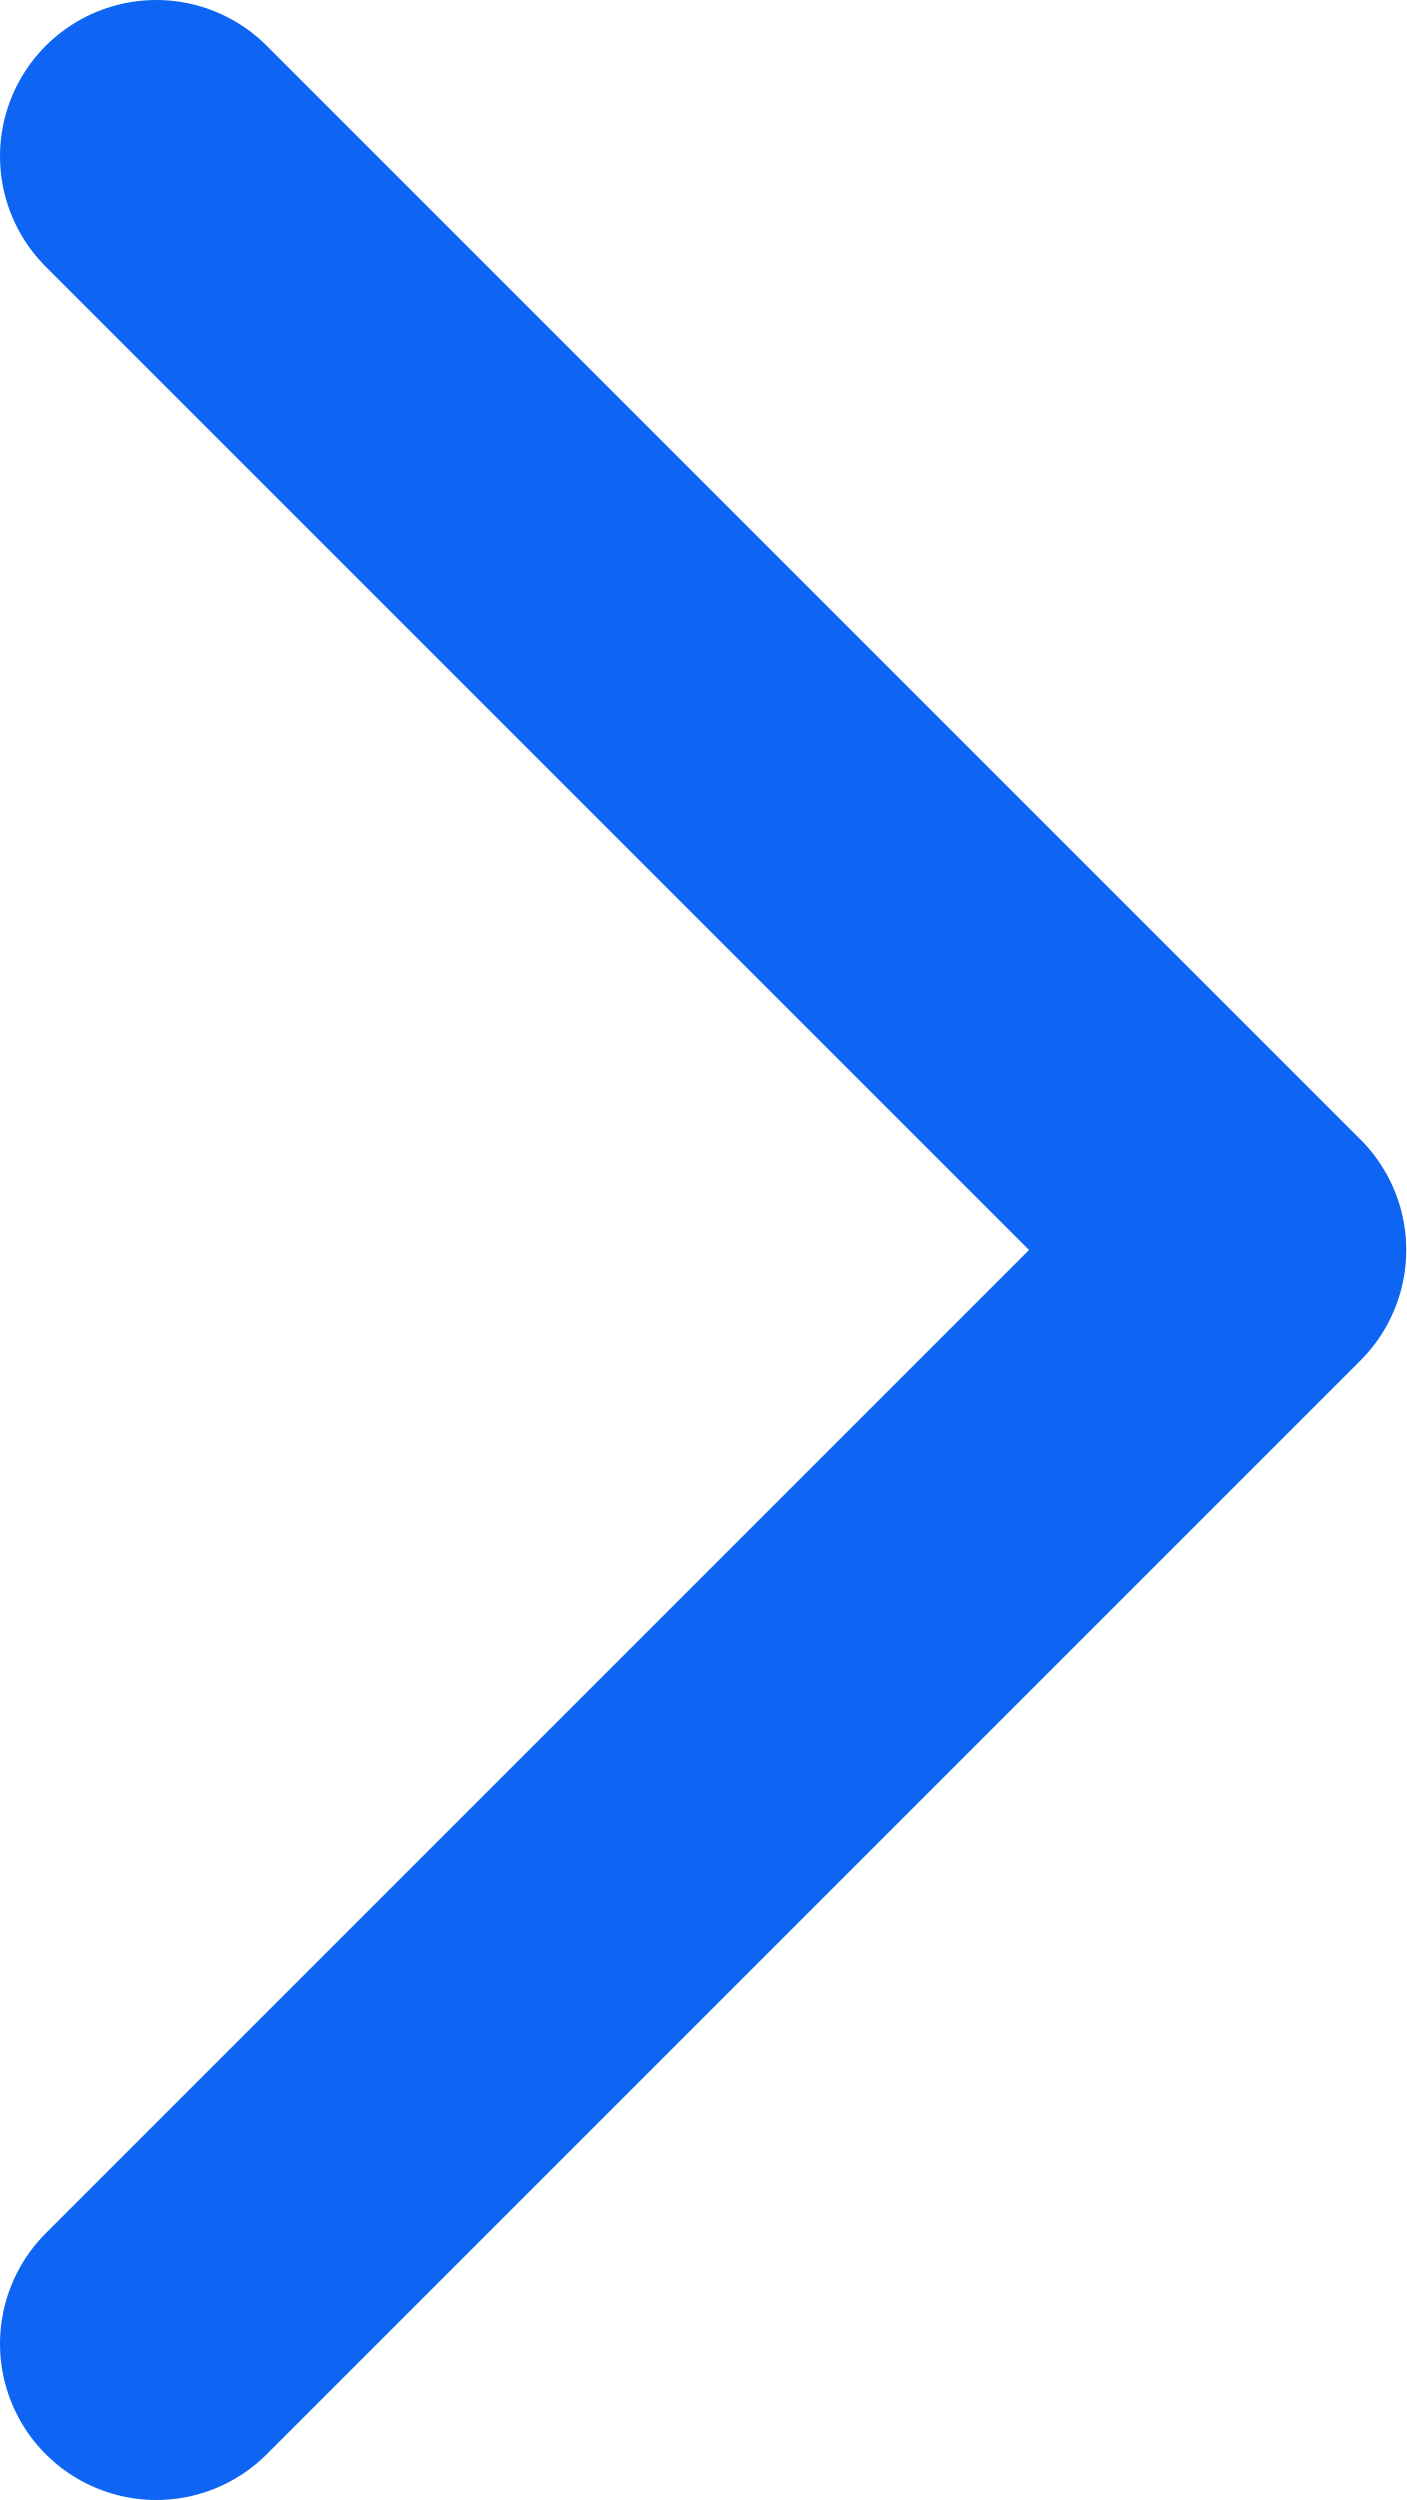
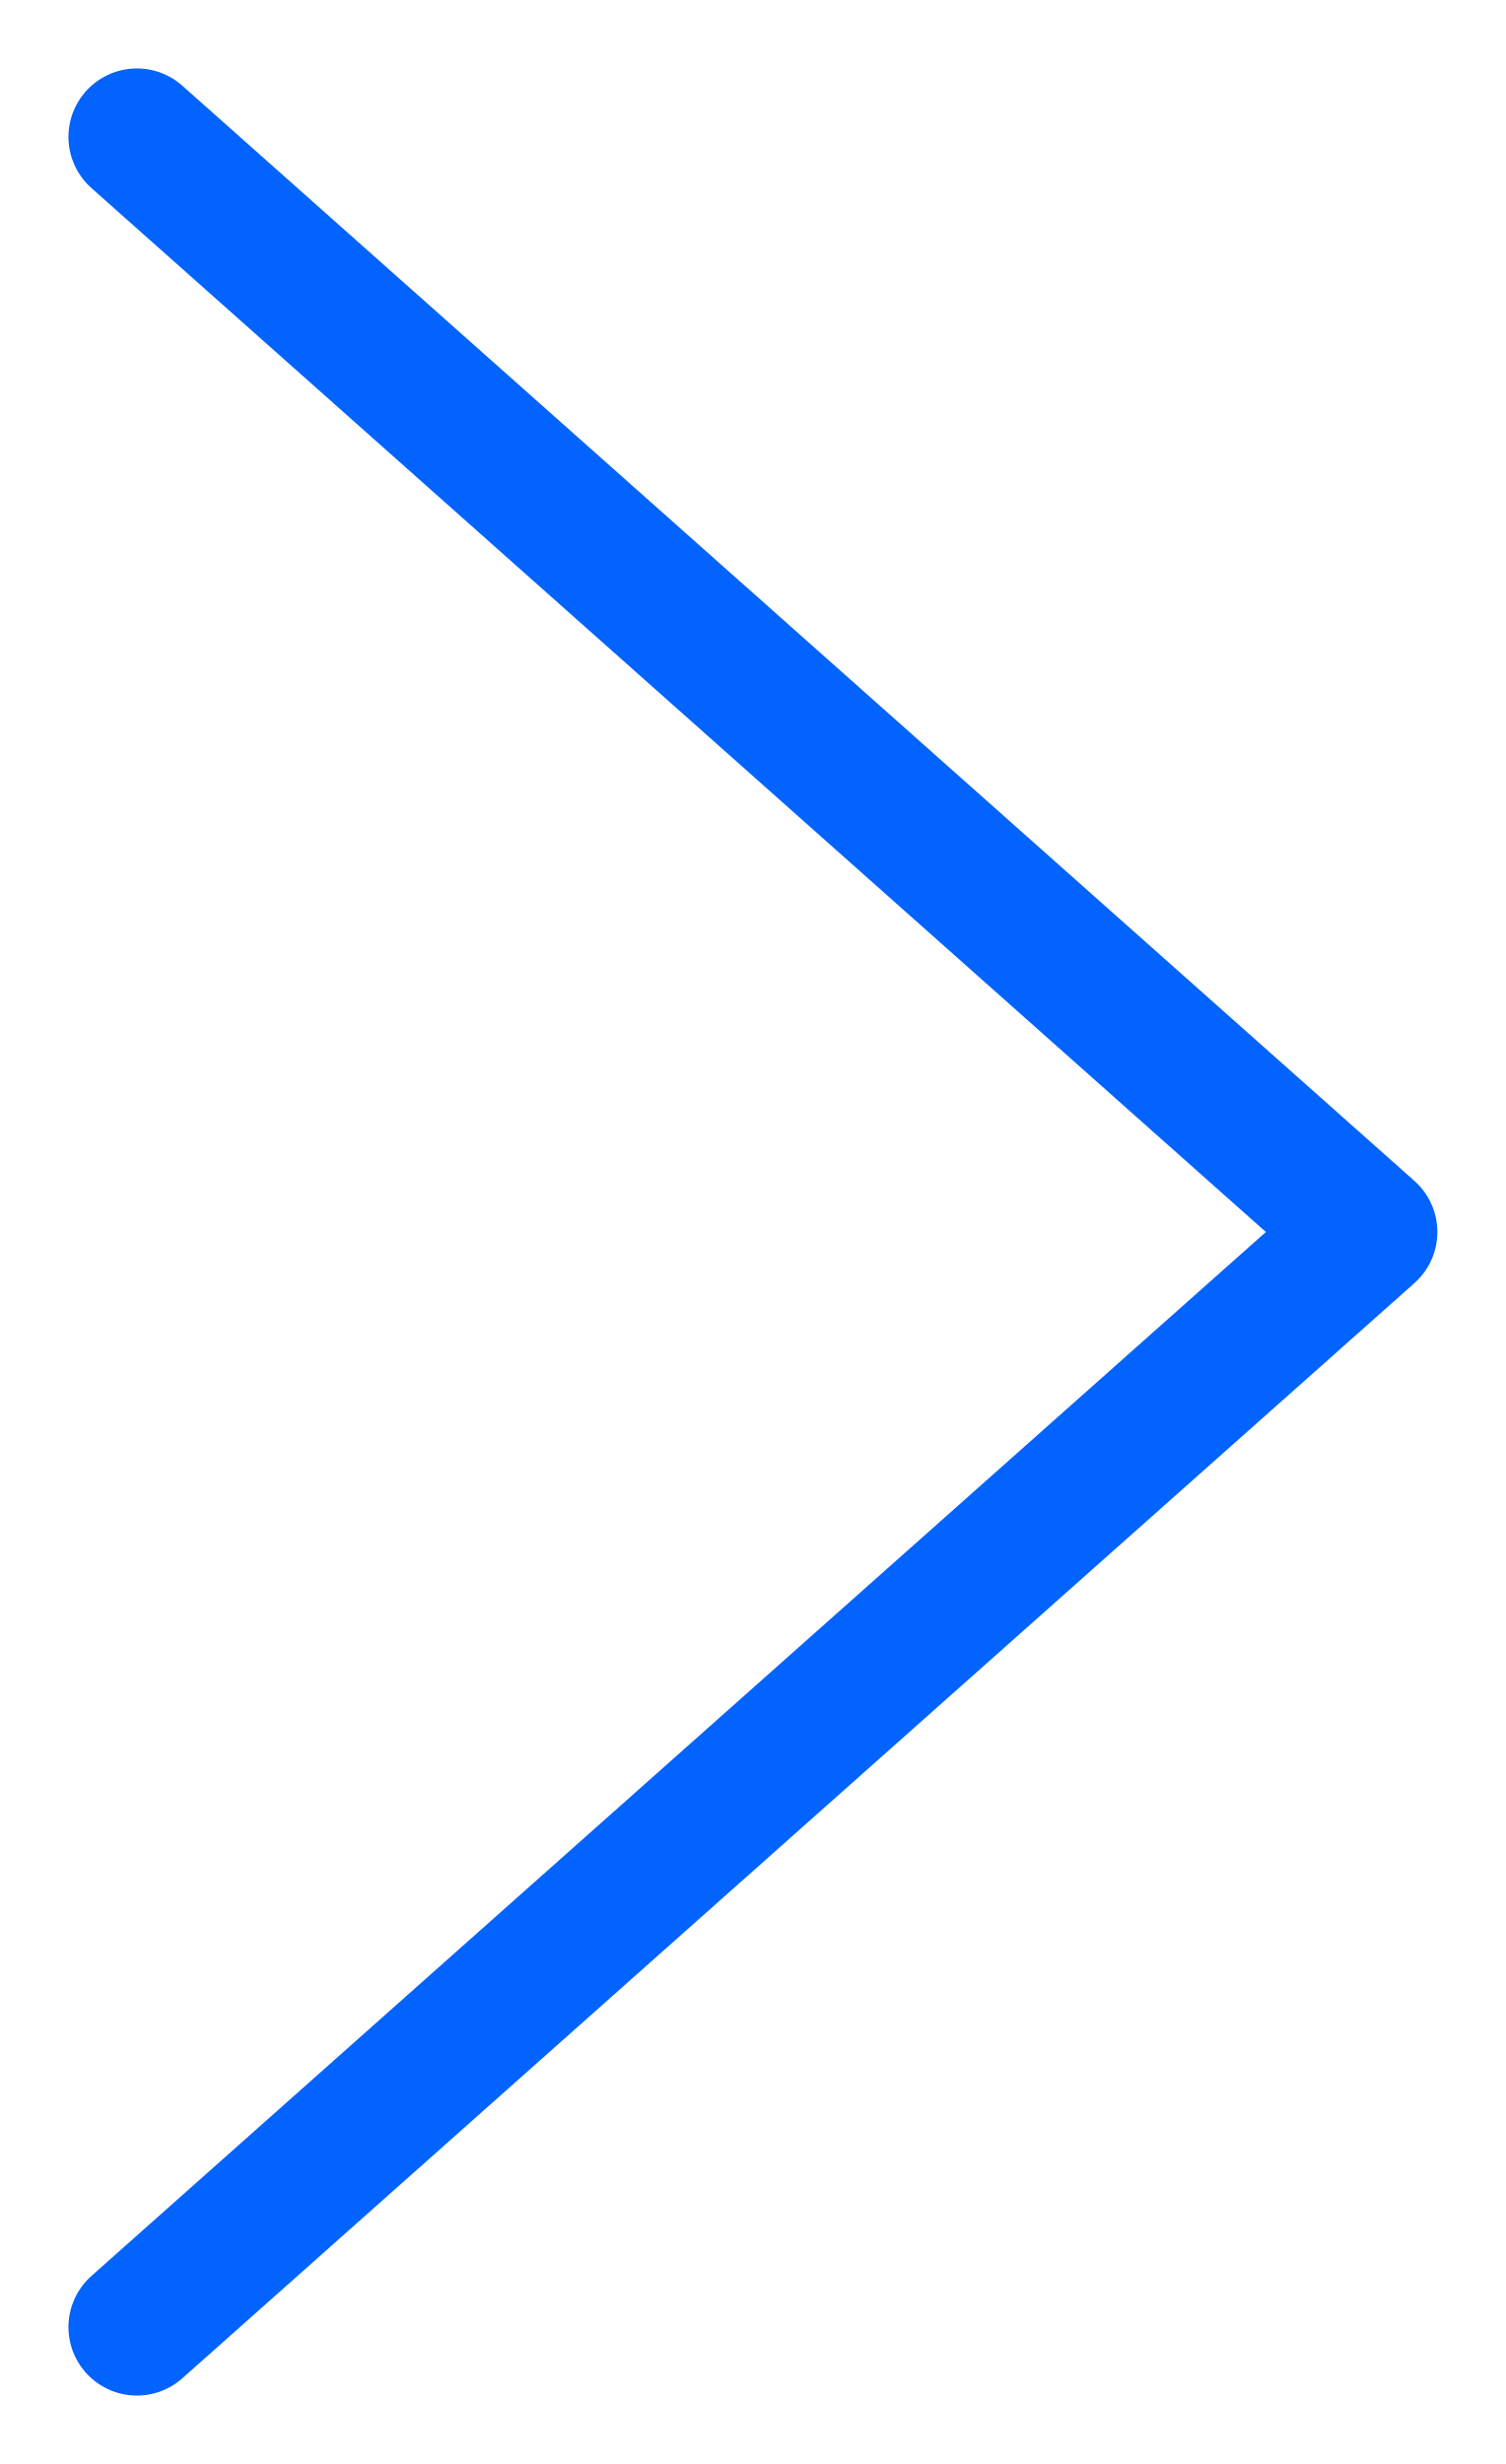
- <svg xmlns="http://www.w3.org/2000/svg" width="9" height="16" viewBox="0 0 9 16" fill="none">
-   <path d="M1 1L8 8L1 15" stroke="#0E65F3" stroke-width="2" stroke-linecap="round" stroke-linejoin="round" />
+ <svg xmlns="http://www.w3.org/2000/svg" width="11" height="18" viewBox="0 0 11 18" fill="none">
+   <path d="M1 1L10 9L1 17" stroke="#0363FE" stroke-width="1" stroke-linecap="round" stroke-linejoin="round" />
</svg>
